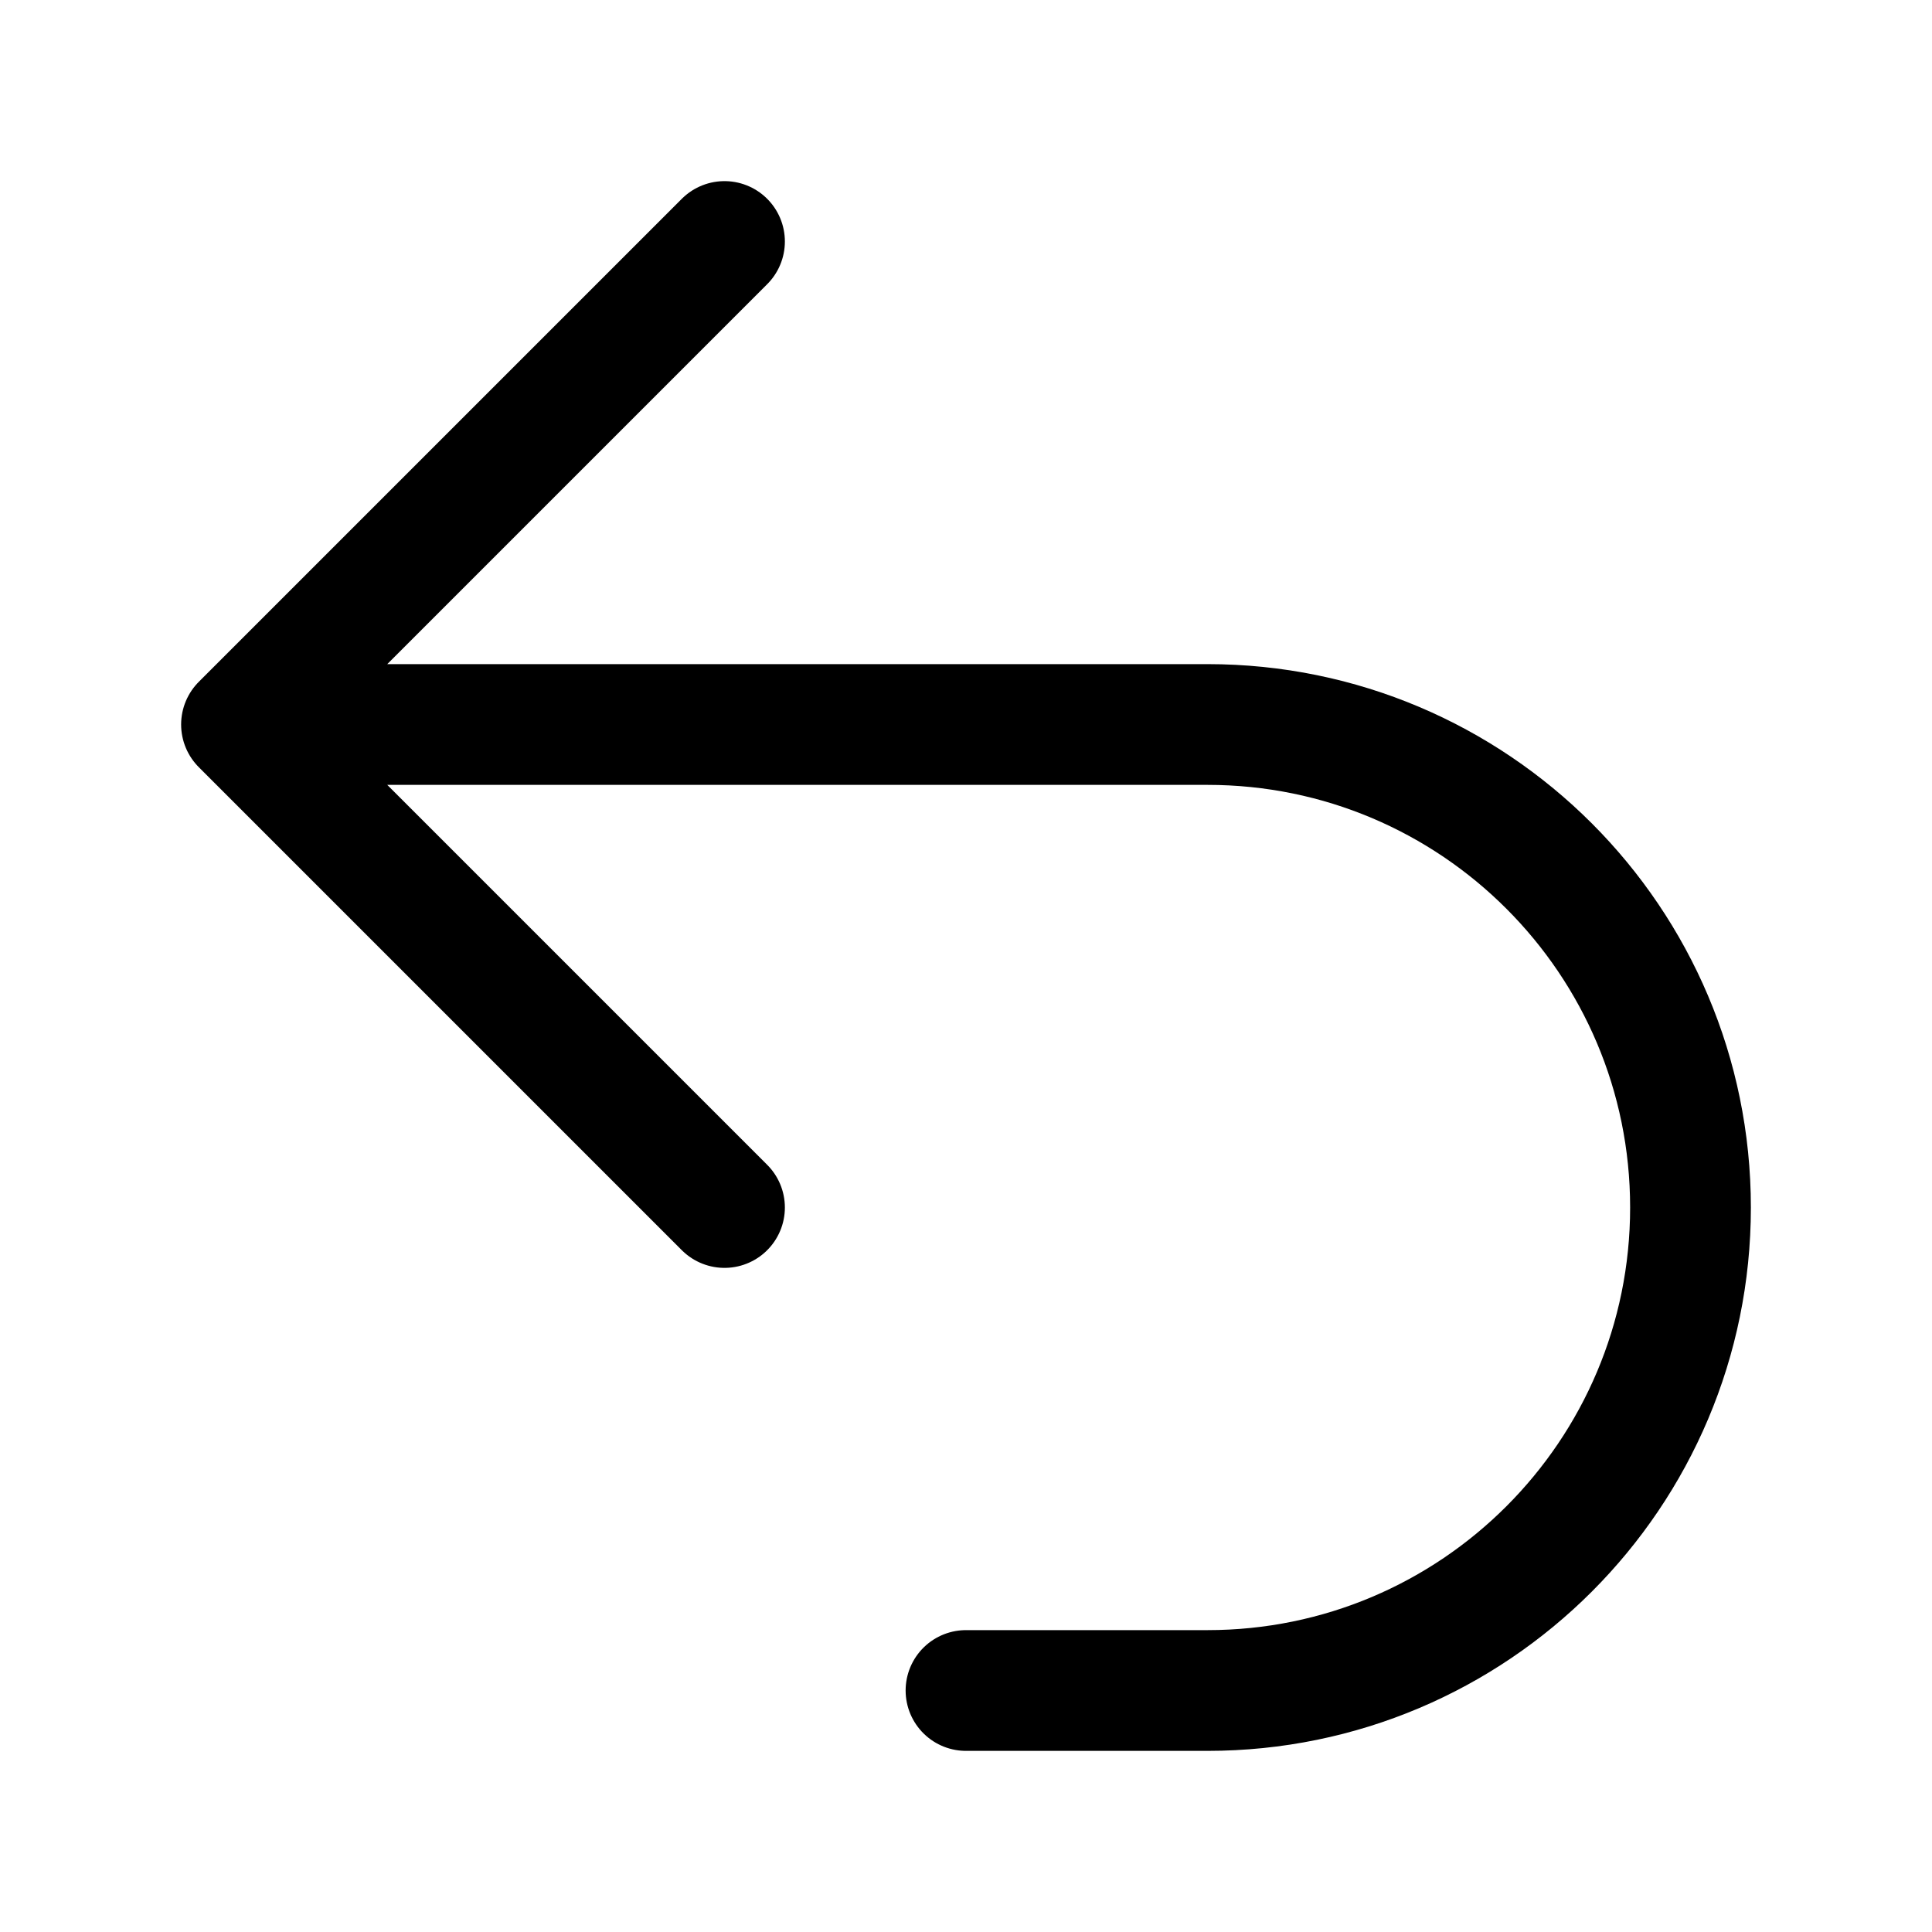
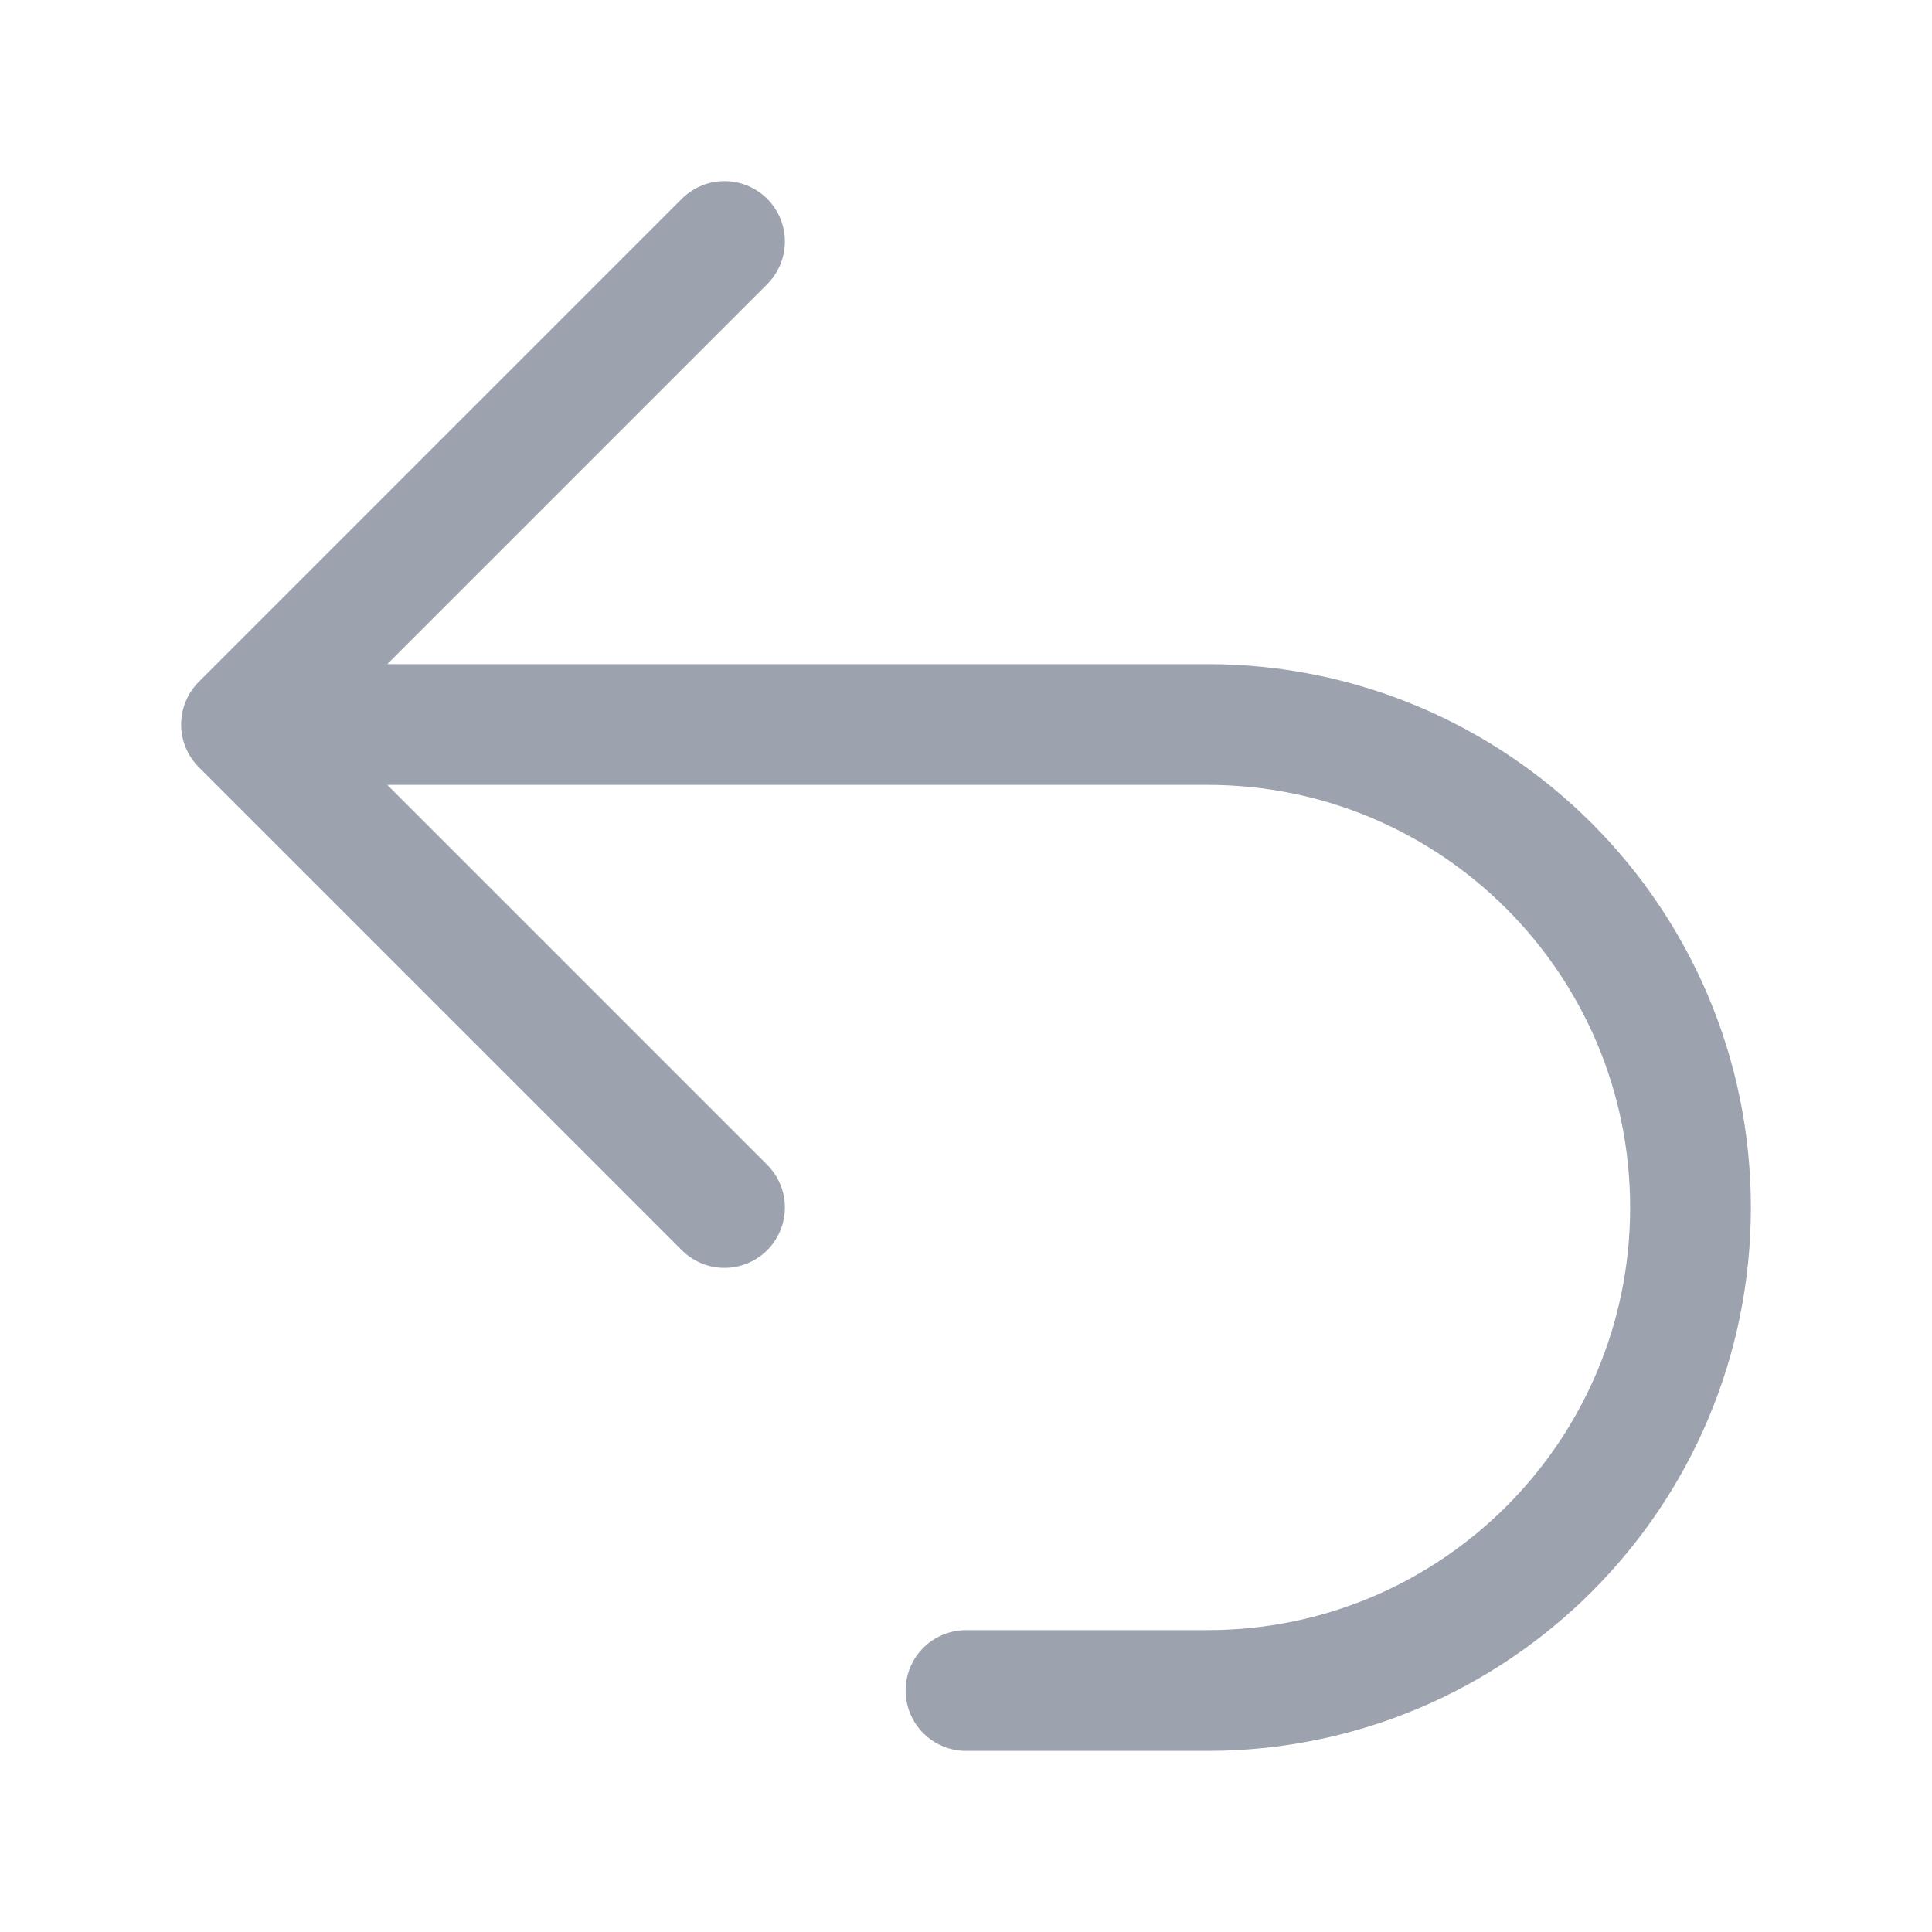
- <svg xmlns="http://www.w3.org/2000/svg" fill="none" viewBox="0 0 24 24" stroke-width="1.5" stroke="currentColor" class="size-6">
+ <svg xmlns="http://www.w3.org/2000/svg" fill="none" viewBox="0 0 24 24" stroke-width="1.5" stroke="#9CA3AF" class="size-6">
  <path stroke-linecap="round" stroke-linejoin="round" d="M9 15 3 9m0 0 6-6M3 9h12a6 6 0 0 1 0 12h-3" />
</svg>
